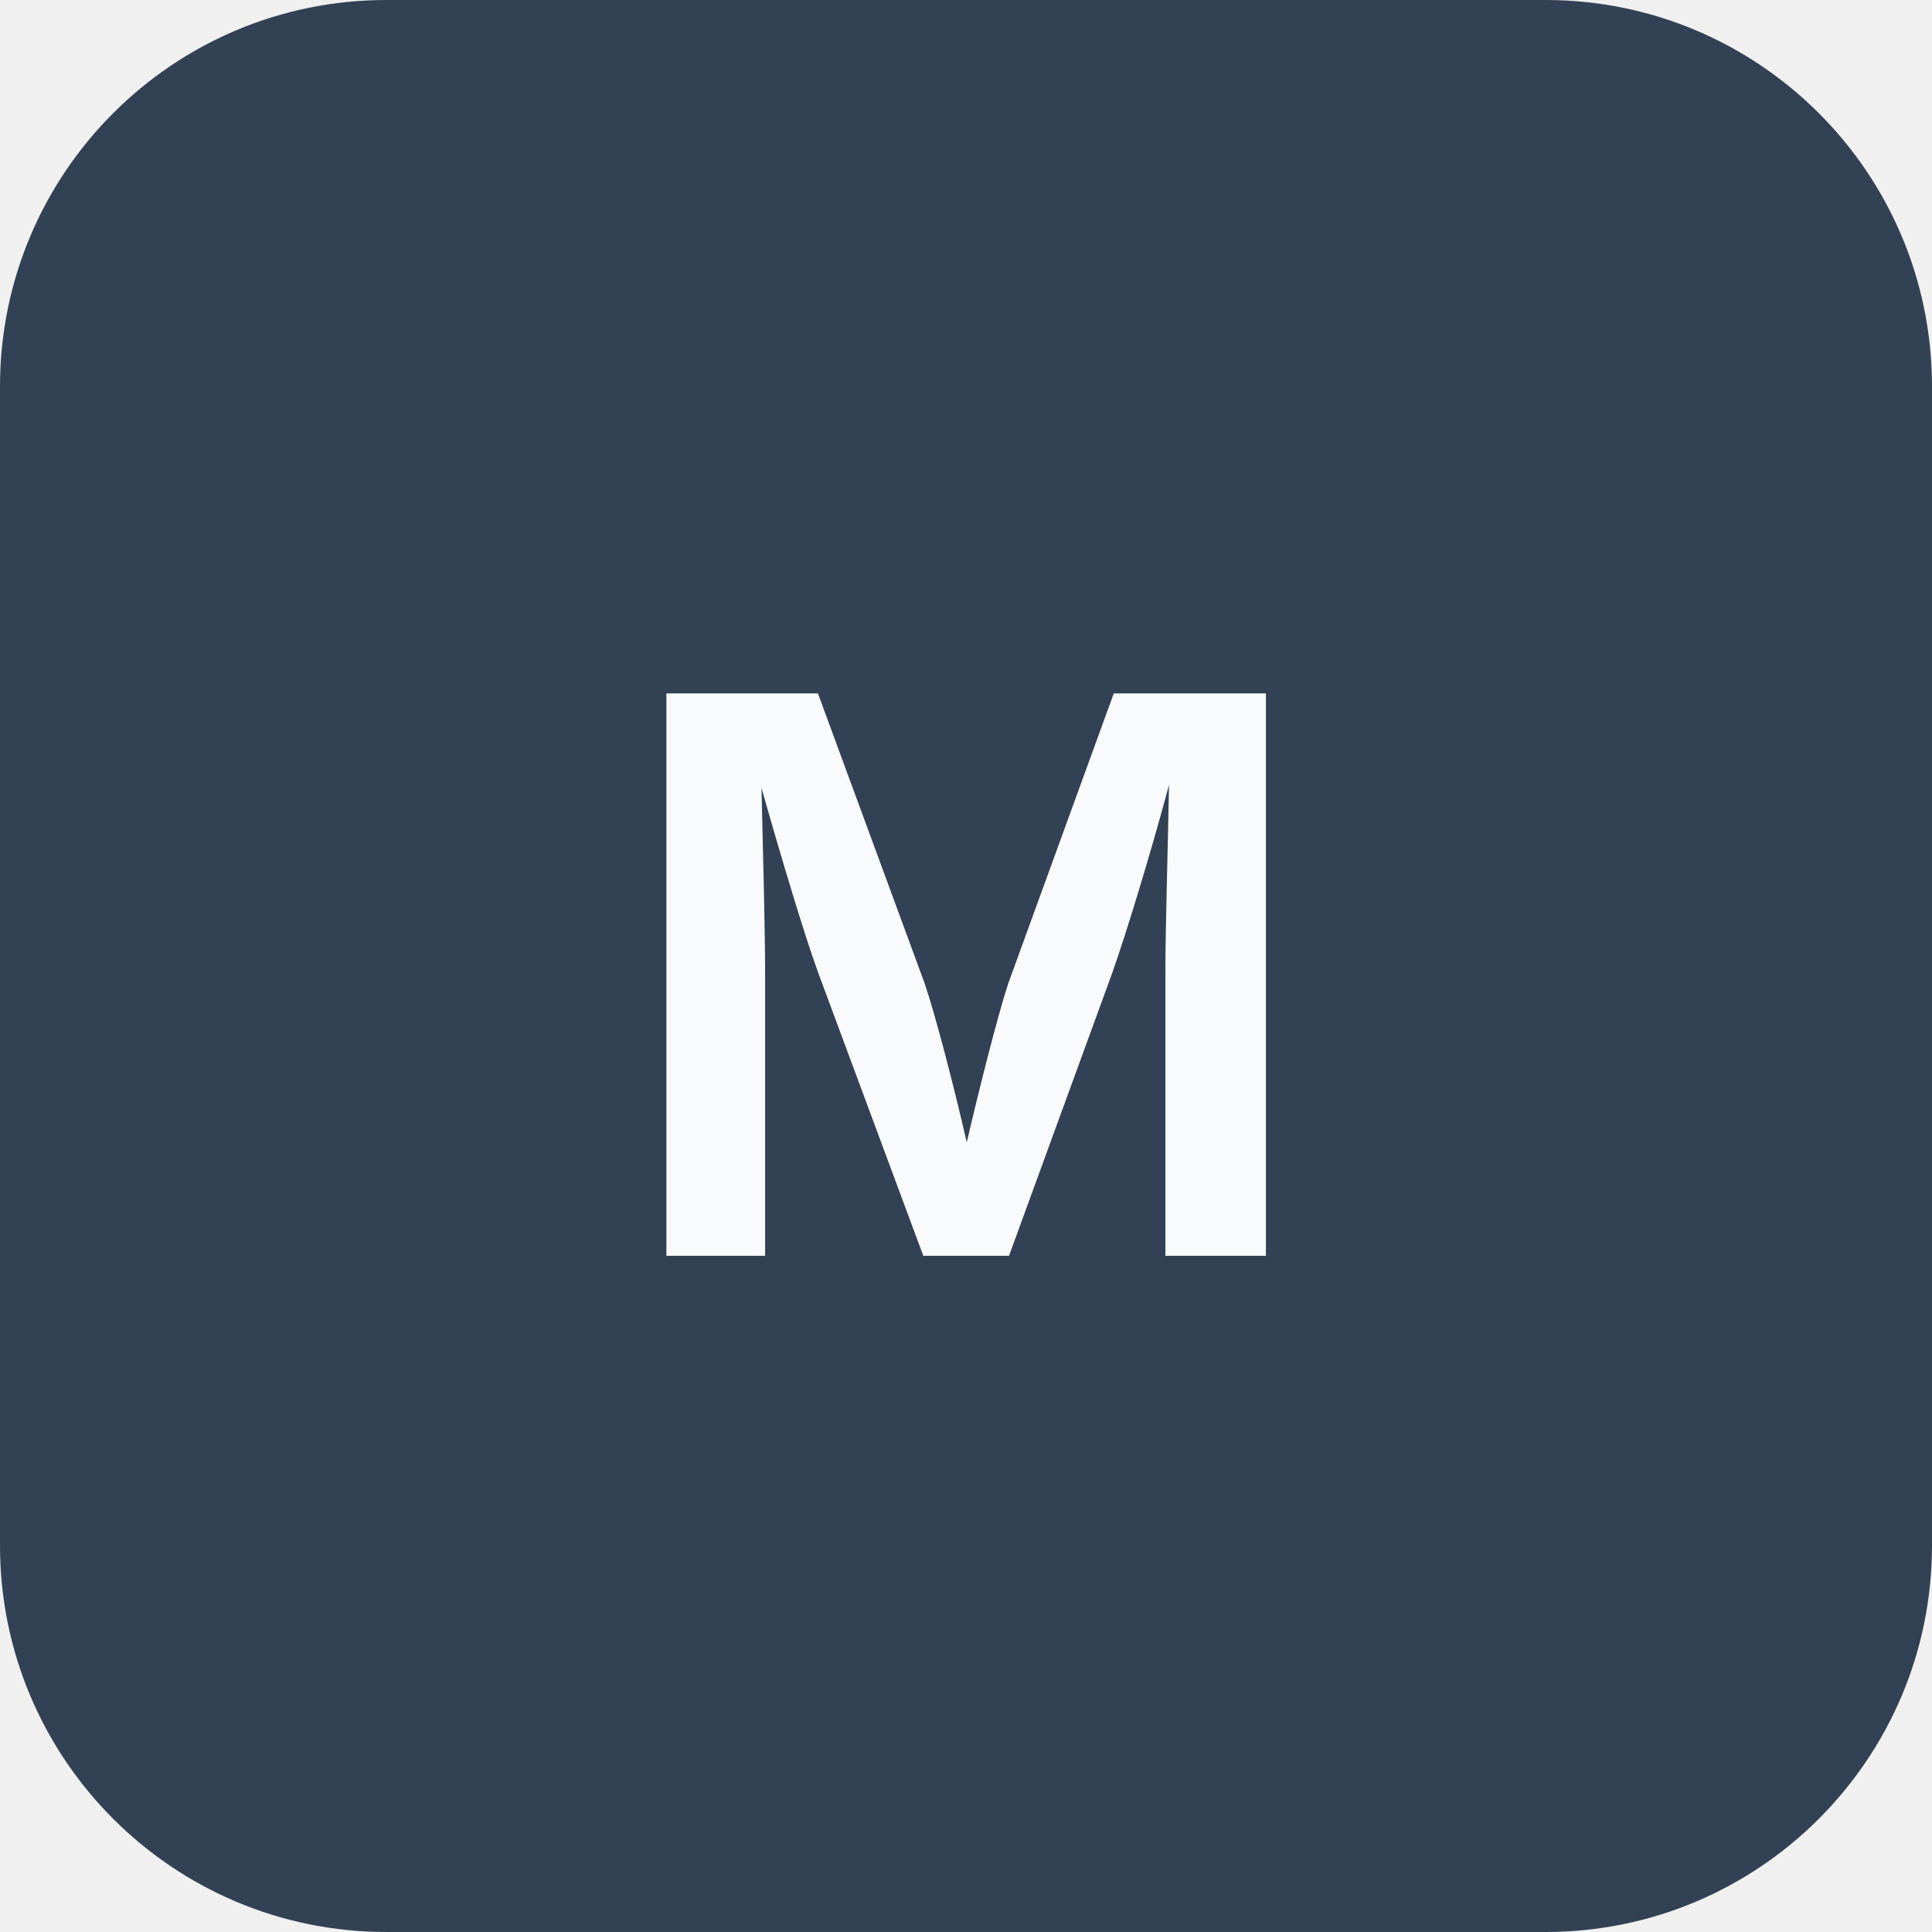
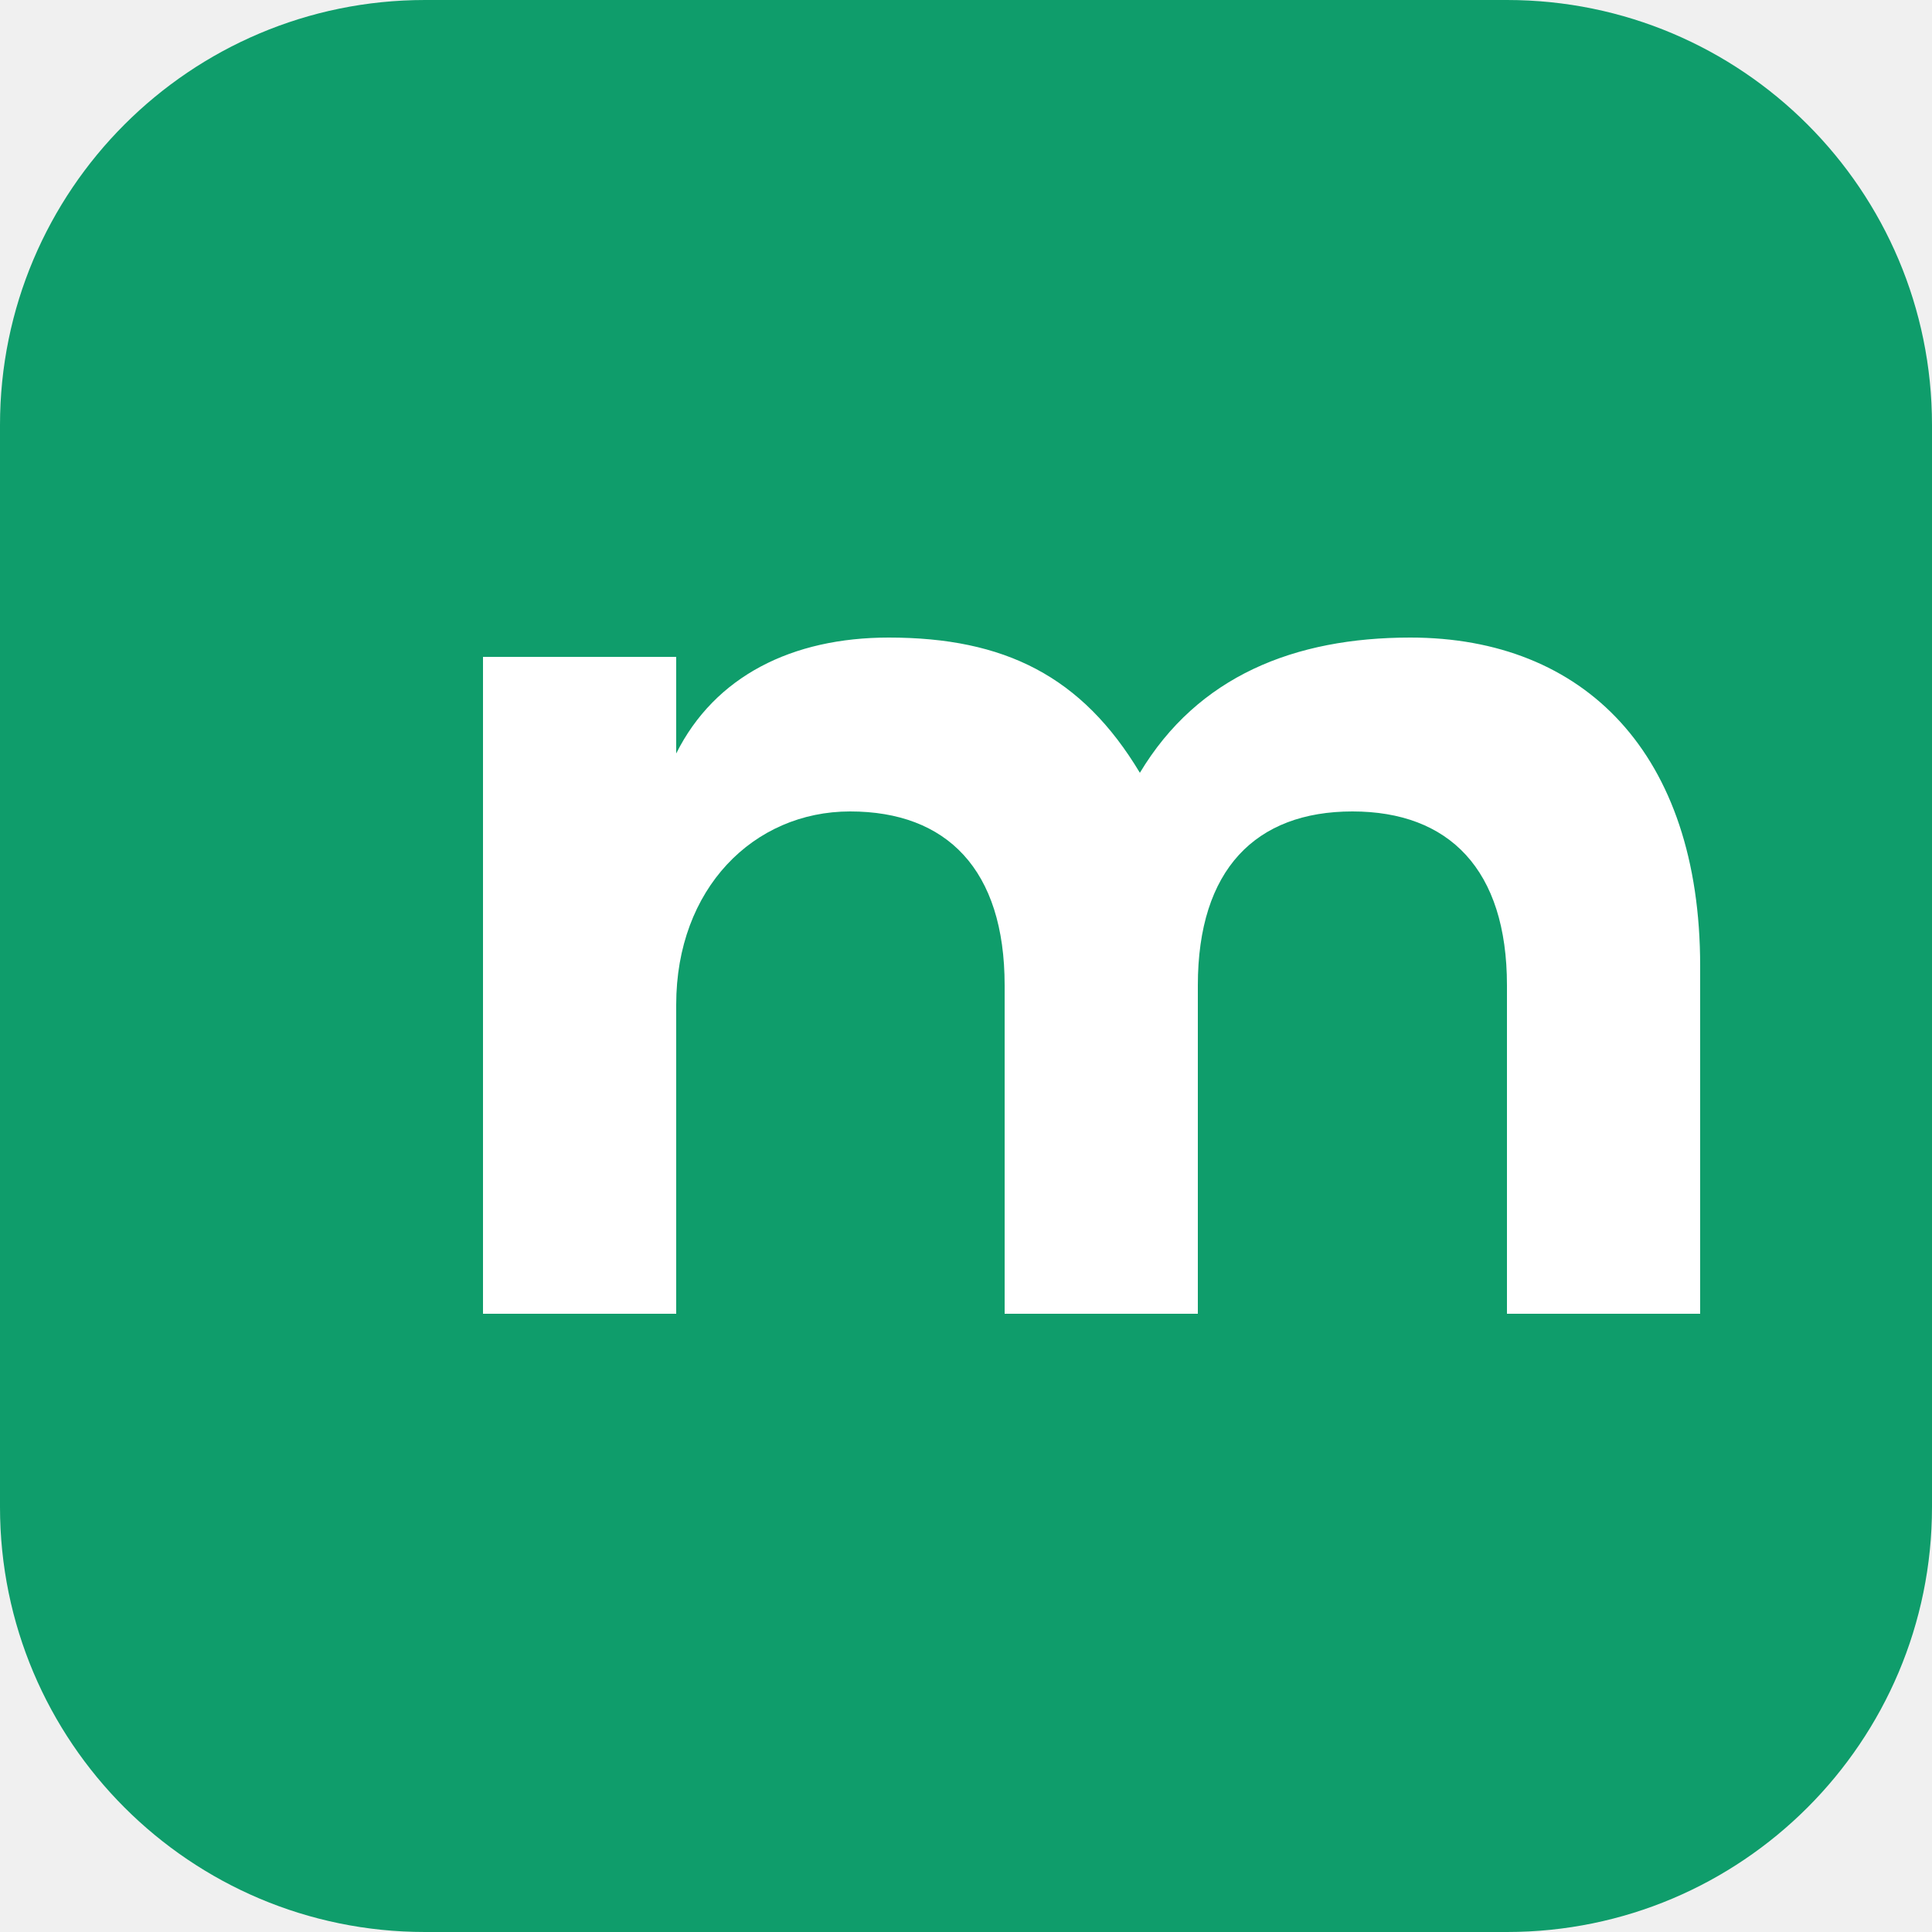
<svg xmlns="http://www.w3.org/2000/svg" viewBox="0 0 100 100">
-   <rect width="100" height="100" rx="20" fill="#334155" />
-   <text x="50" y="65" font-family="system-ui, -apple-system, sans-serif" font-size="40" font-weight="600" text-anchor="middle" fill="#f8fafc">M</text>
+   <rect width="100" height="100" rx="22" fill="#0f9d6b" />
+   <path fill="#ffffff" d="M25 68V34h10v5c2-4 6-6 11-6 6 0 10 2 13 7 3-5 8-7 14-7 9 0 15 6 15 17v18H78V51c0-6-3-9-8-9s-8 3-8 9v17H52V51c0-6-3-9-8-9s-9 4-9 10v16H25Z" />
</svg>
